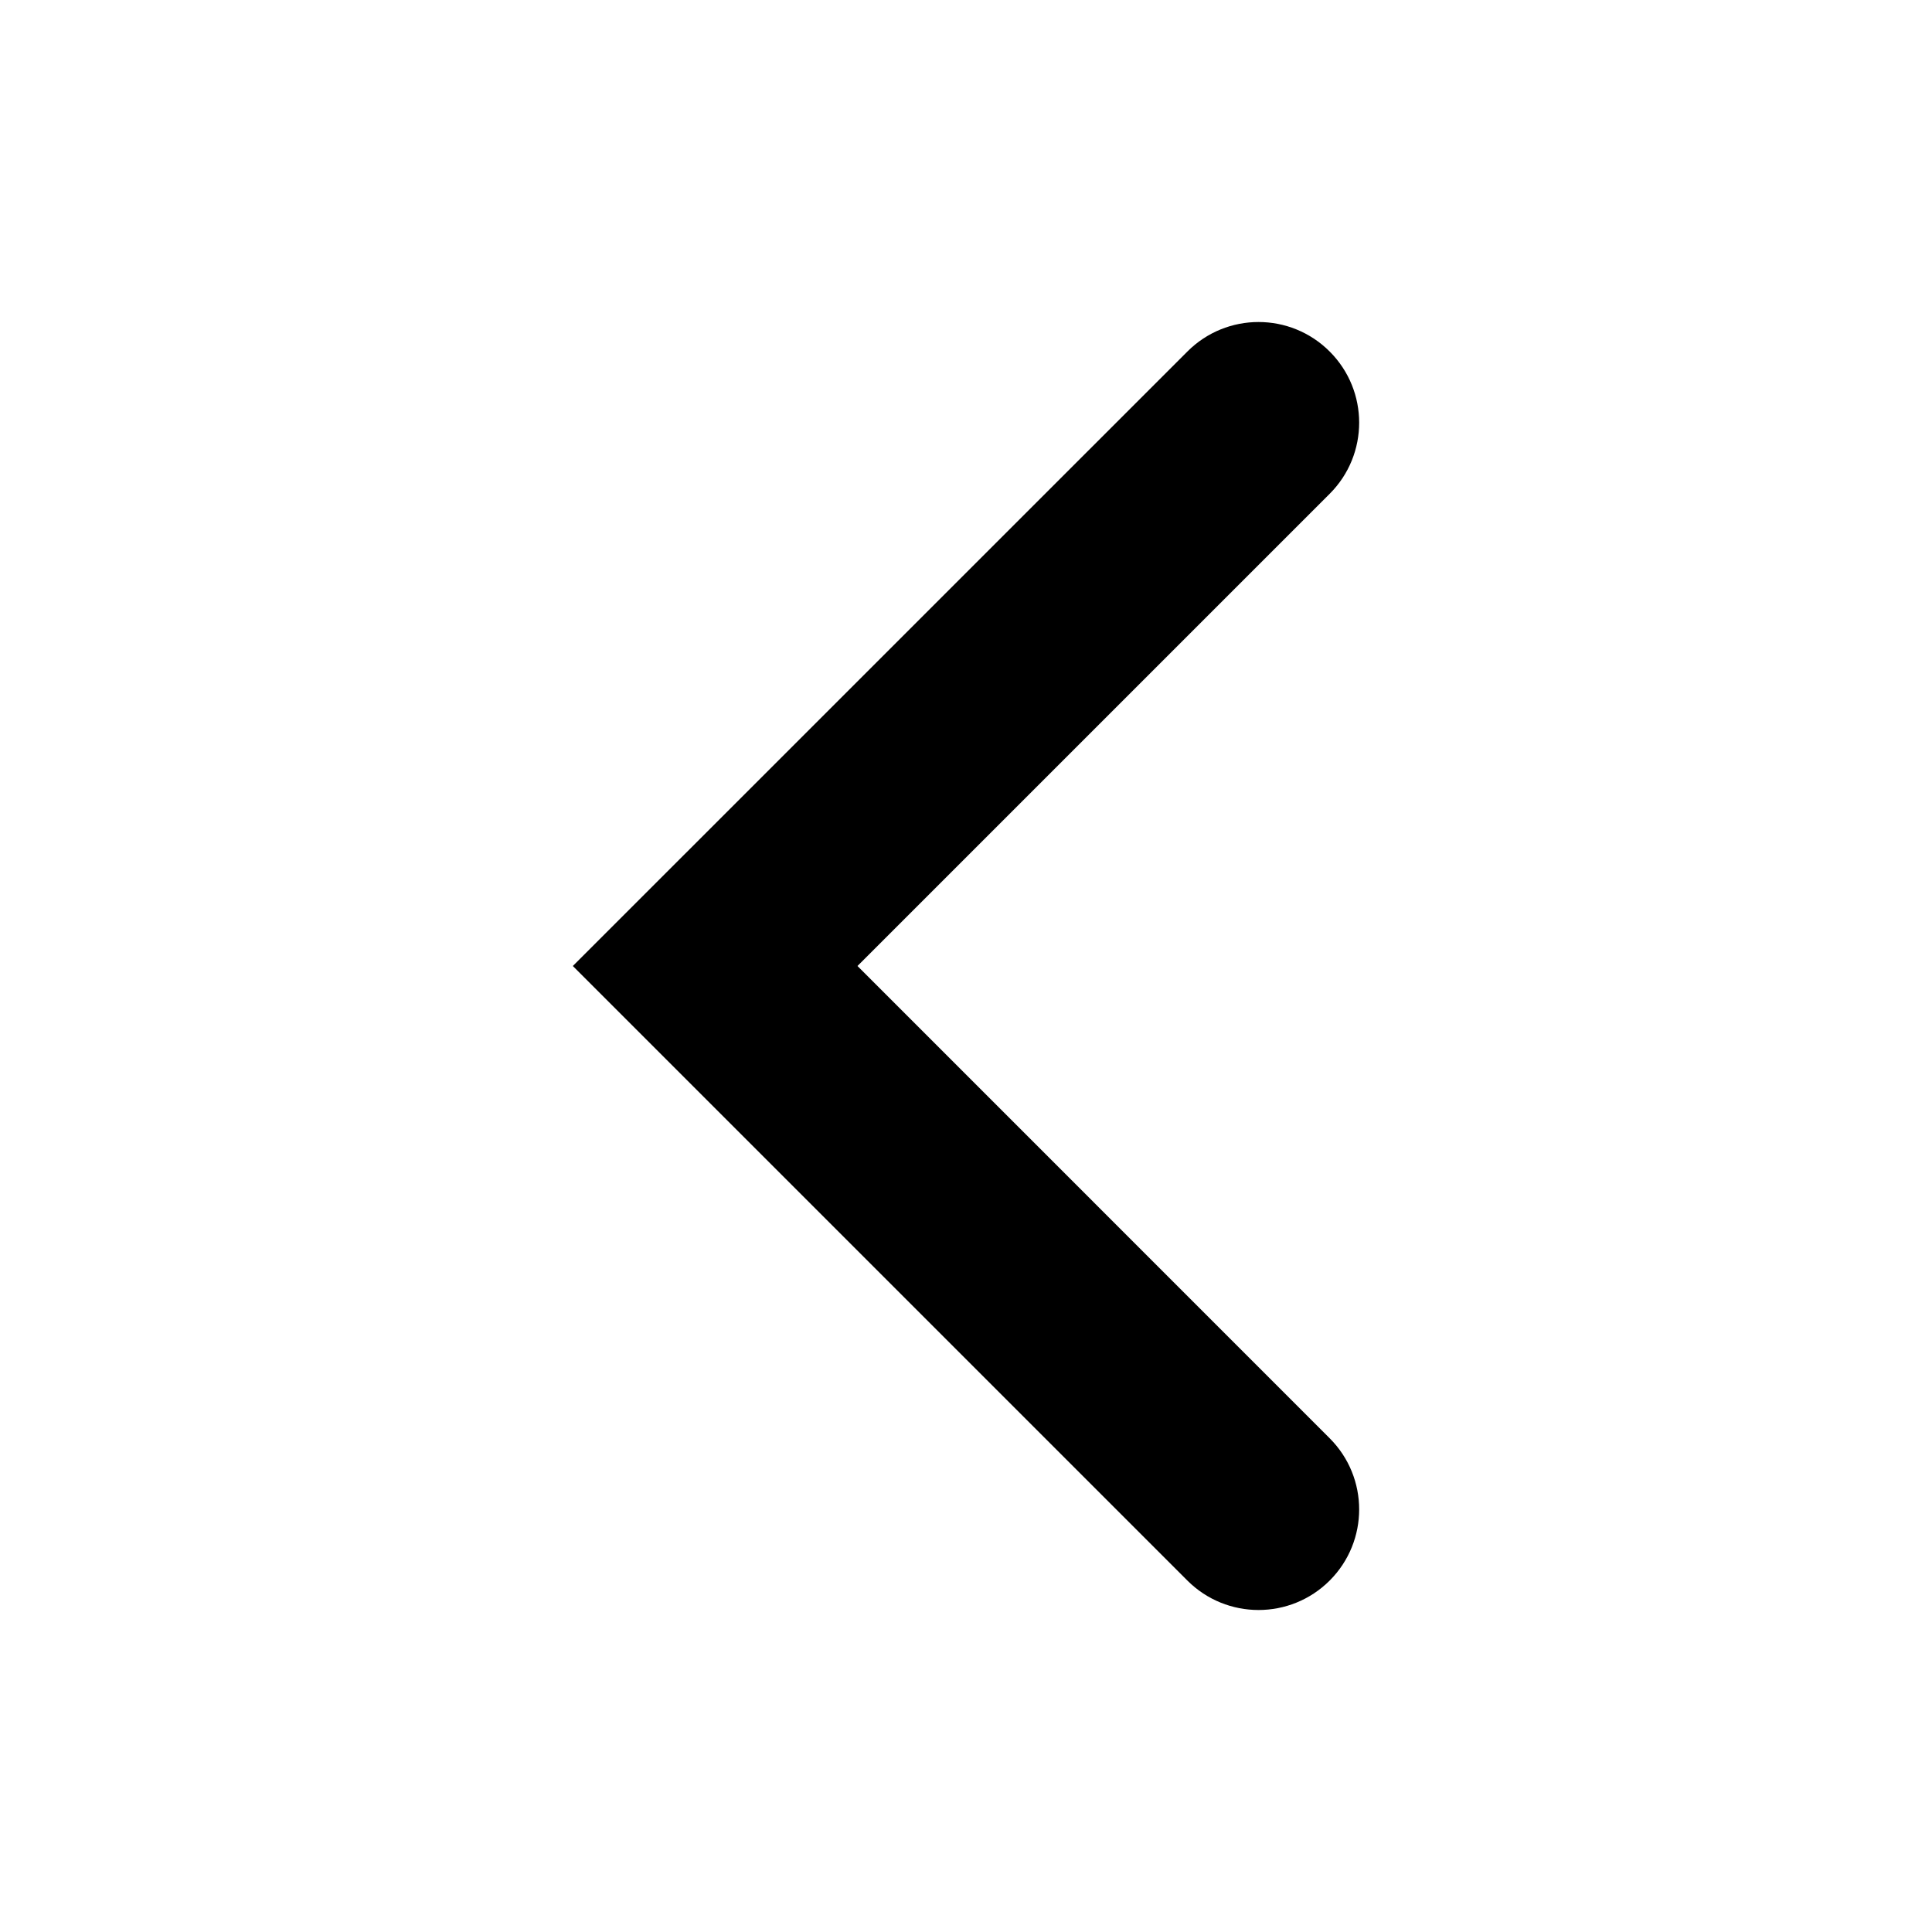
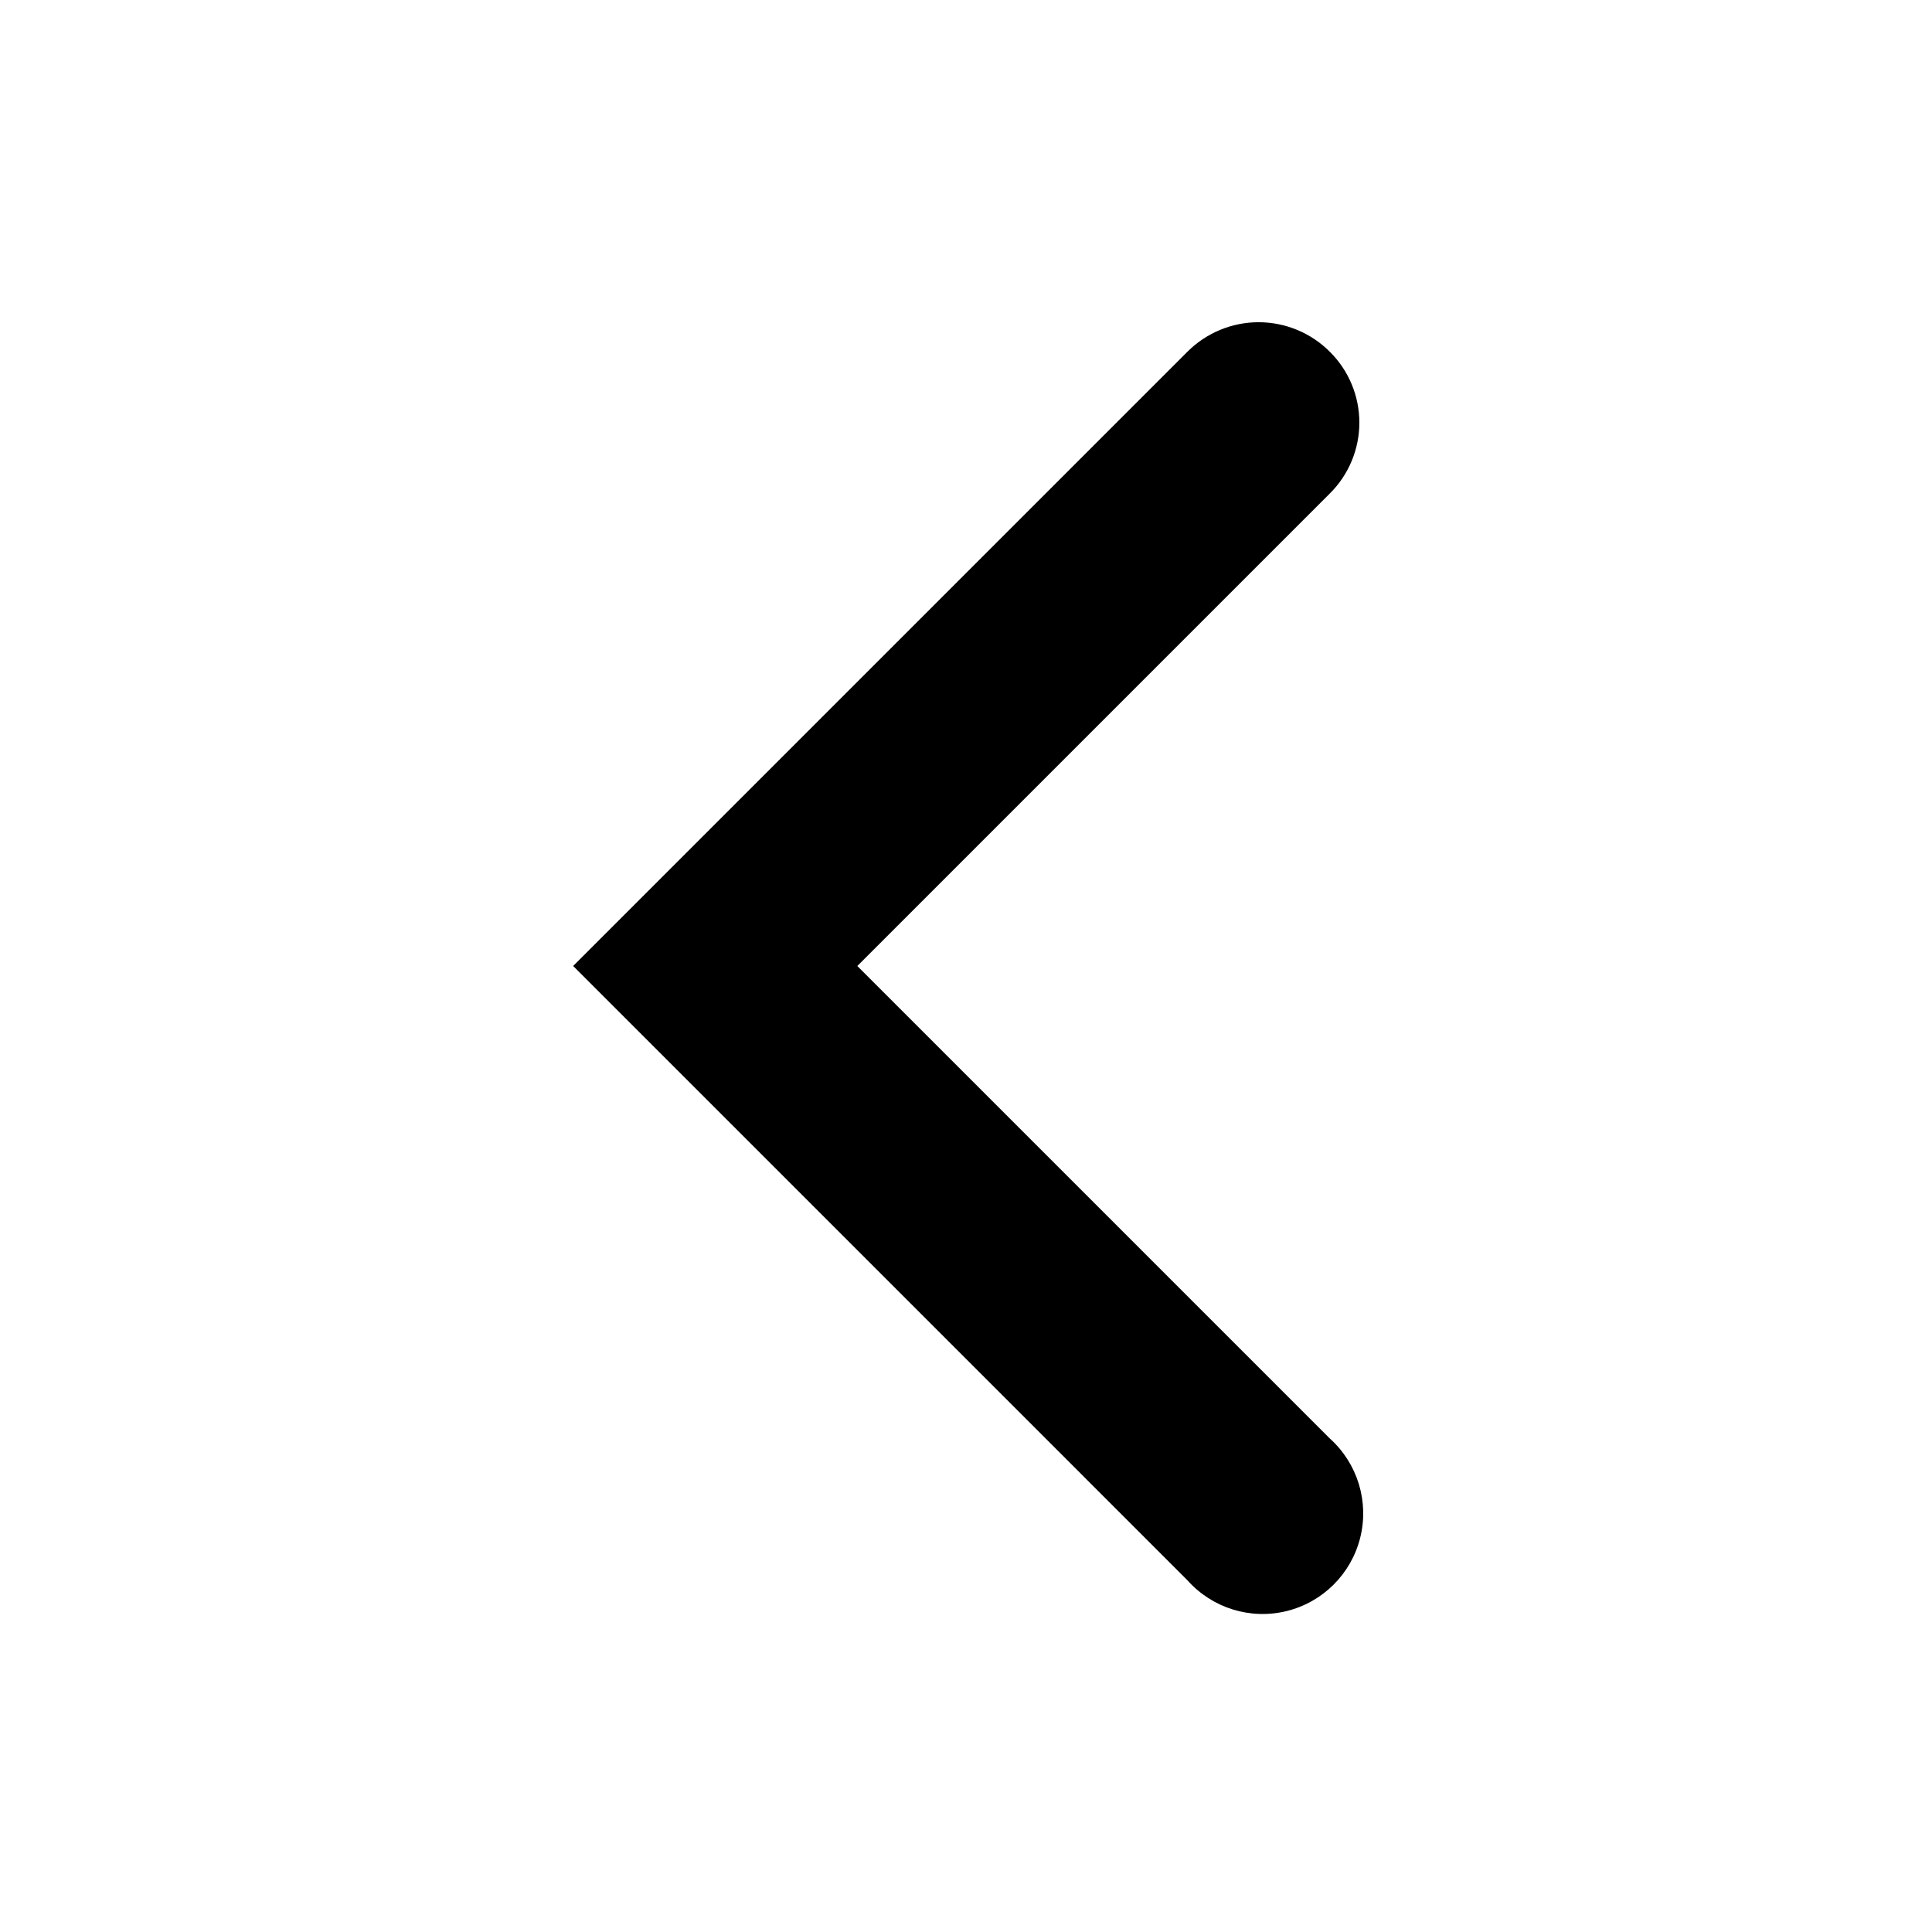
- <svg xmlns="http://www.w3.org/2000/svg" width="24" height="24" viewBox="0 0 24 24" fill="none">
-   <path fill-rule="evenodd" clip-rule="evenodd" d="M16.518 4.367C17.006 4.855 17.006 5.646 16.518 6.134L10.652 12L16.518 17.867C17.006 18.355 17.006 19.146 16.518 19.634C16.03 20.122 15.238 20.122 14.75 19.634L7.116 12L14.75 4.367C15.238 3.878 16.03 3.878 16.518 4.367Z" fill="black" />
+ <svg xmlns="http://www.w3.org/2000/svg" viewBox="0 0 24 24">
+   <defs>
+     <style>.cls-1{fill:none;}.cls-2{fill-rule:evenodd;}</style>
+   </defs>
+   <g id="fill-chevron-left">
+     <rect class="cls-1" width="24" height="24" />
+     <path class="cls-2" d="M16.52,4.37a1.24,1.24,0,0,1,0,1.76L10.65,12l5.87,5.87a1.25,1.25,0,1,1-1.77,1.76L7.12,12l7.63-7.63A1.25,1.25,0,0,1,16.52,4.37Z" />
+   </g>
</svg>
